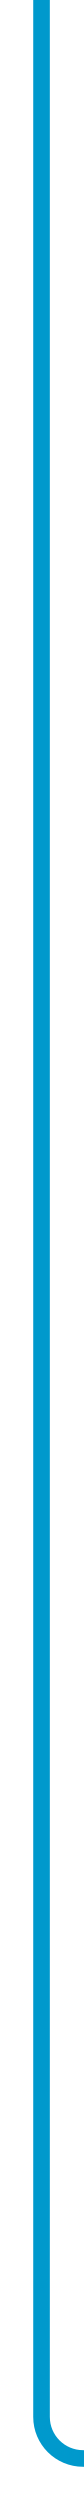
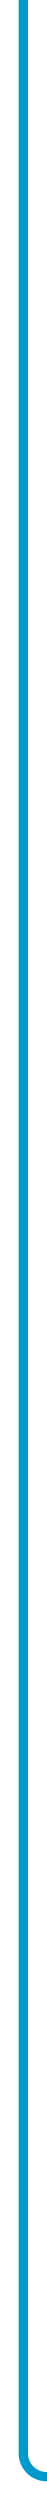
- <svg xmlns="http://www.w3.org/2000/svg" version="1.1" width="10px" height="301px" preserveAspectRatio="xMidYMin meet" viewBox="4011 455  8 301">
-   <path d="M 4015 455  L 4015 746  A 5 5 0 0 0 4020 751 L 4421 751  " stroke-width="2" stroke="#0099cc" fill="none" />
+ <svg xmlns="http://www.w3.org/2000/svg" version="1.1" width="10px" height="536px" preserveAspectRatio="xMidYMin meet" viewBox="4059 926  8 536">
+   <path d="M 4063 926  L 4063 1452  A 5 5 0 0 0 4068 1457 L 4421 1457  " stroke-width="2" stroke="#0099cc" fill="none" />
</svg>
